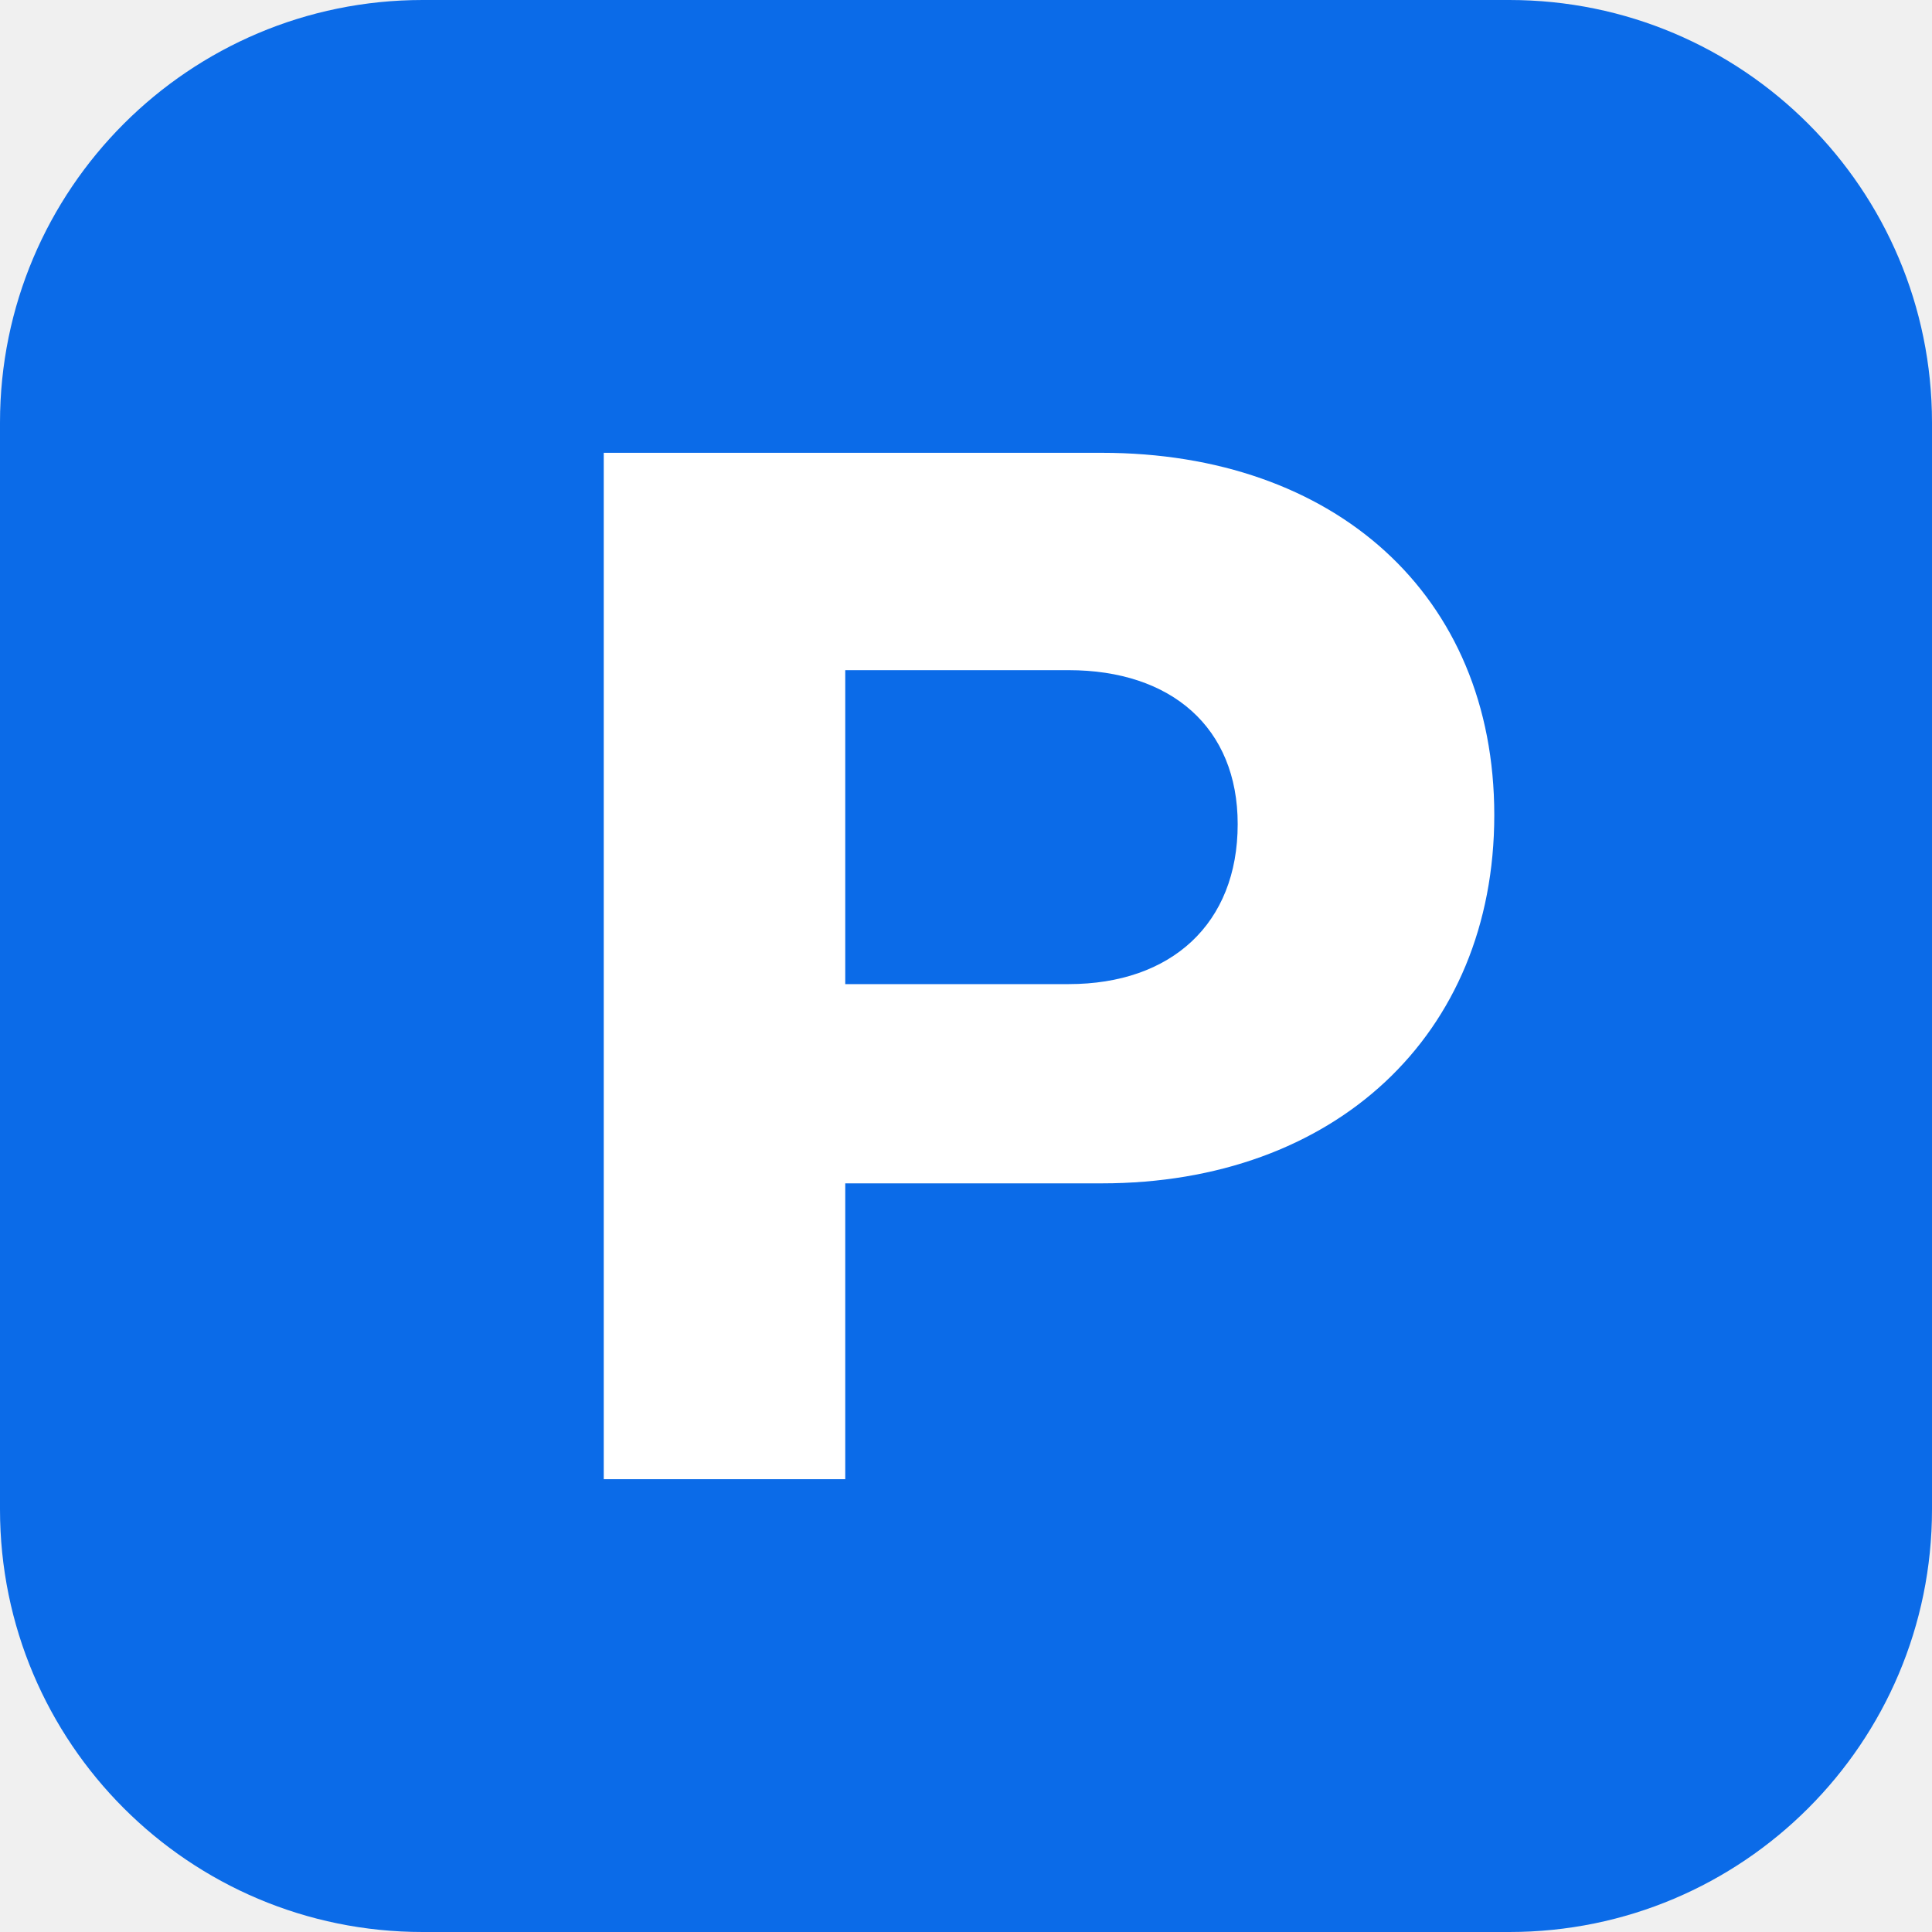
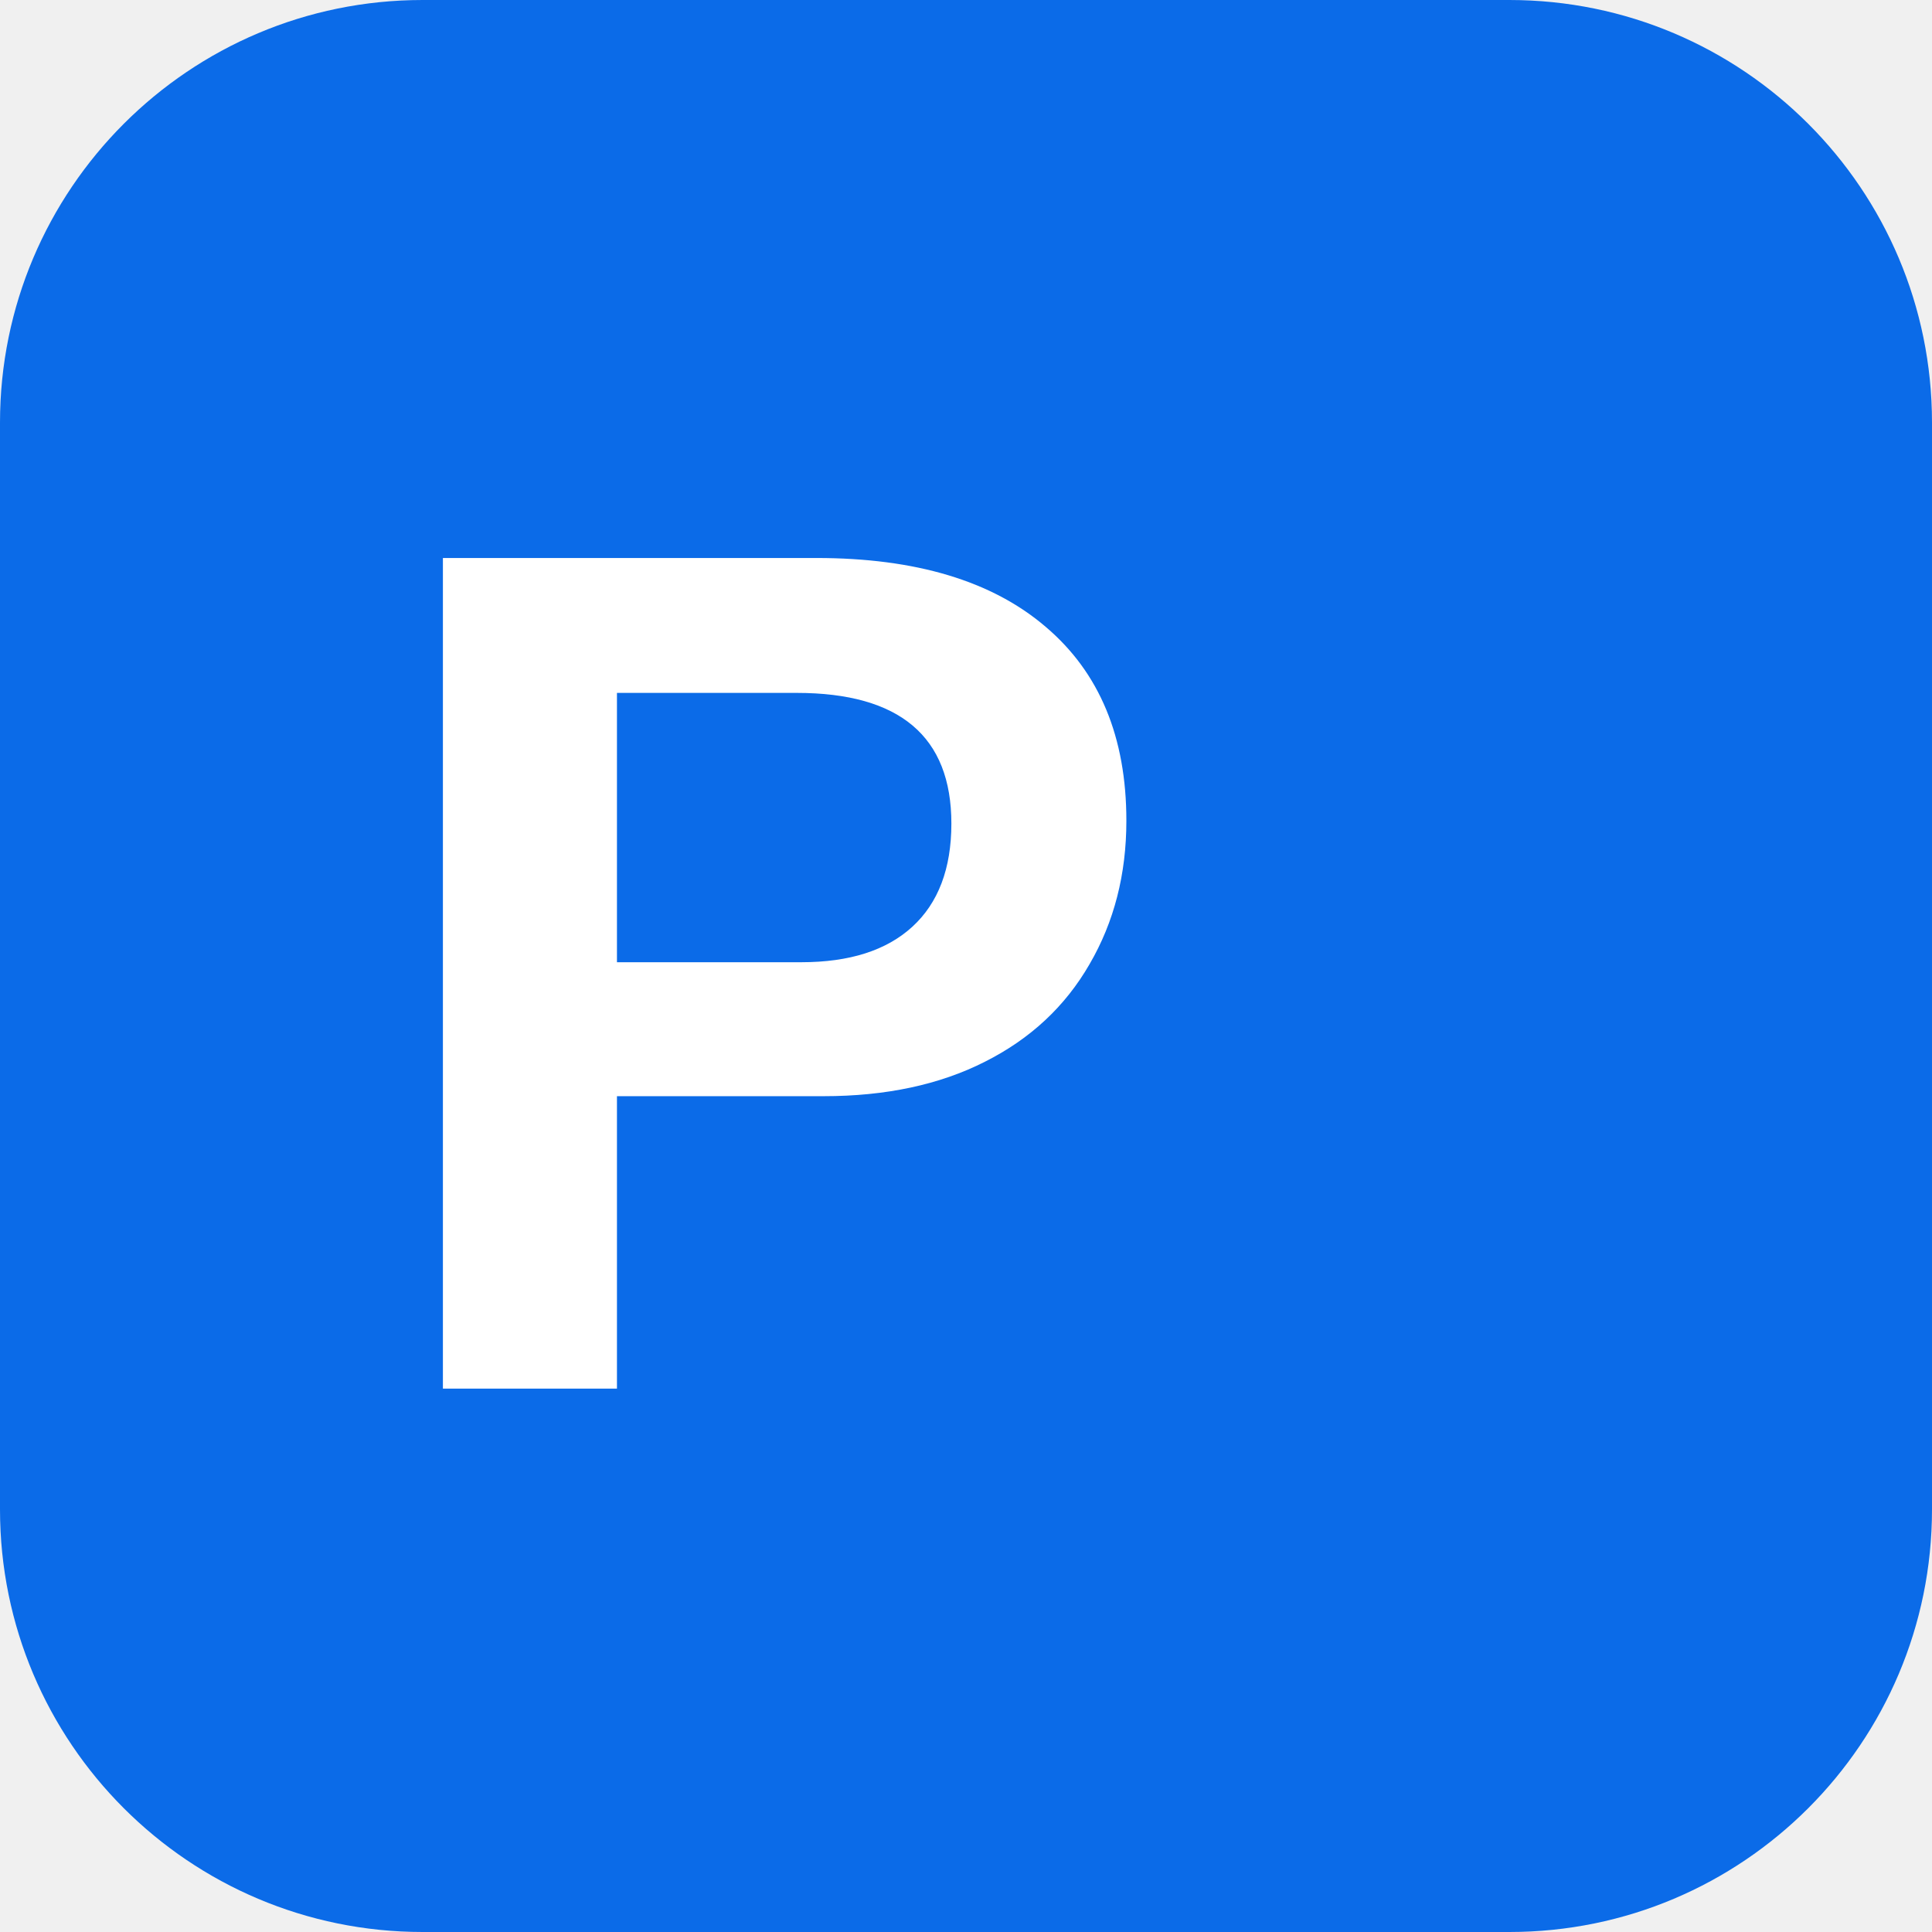
<svg xmlns="http://www.w3.org/2000/svg" viewBox="0 0 64 64">
  <rect width="64" height="64" rx="14" fill="#0b6be8" />
-   <path d="M20 15h16.5c7.7 0 13 4.7 13 12s-5.3 12.2-13 12.2H28V49h-8V15zm8 17.6h7.4c3.4 0 5.6-2 5.6-5.3 0-3.2-2.2-5.1-5.6-5.1H28v10.4z" fill="#fff" />
+   <text x="12" y="46" fill="#fff" font-family="Arial Black, Arial, sans-serif" font-size="40" font-weight="800">P</text>
</svg>
